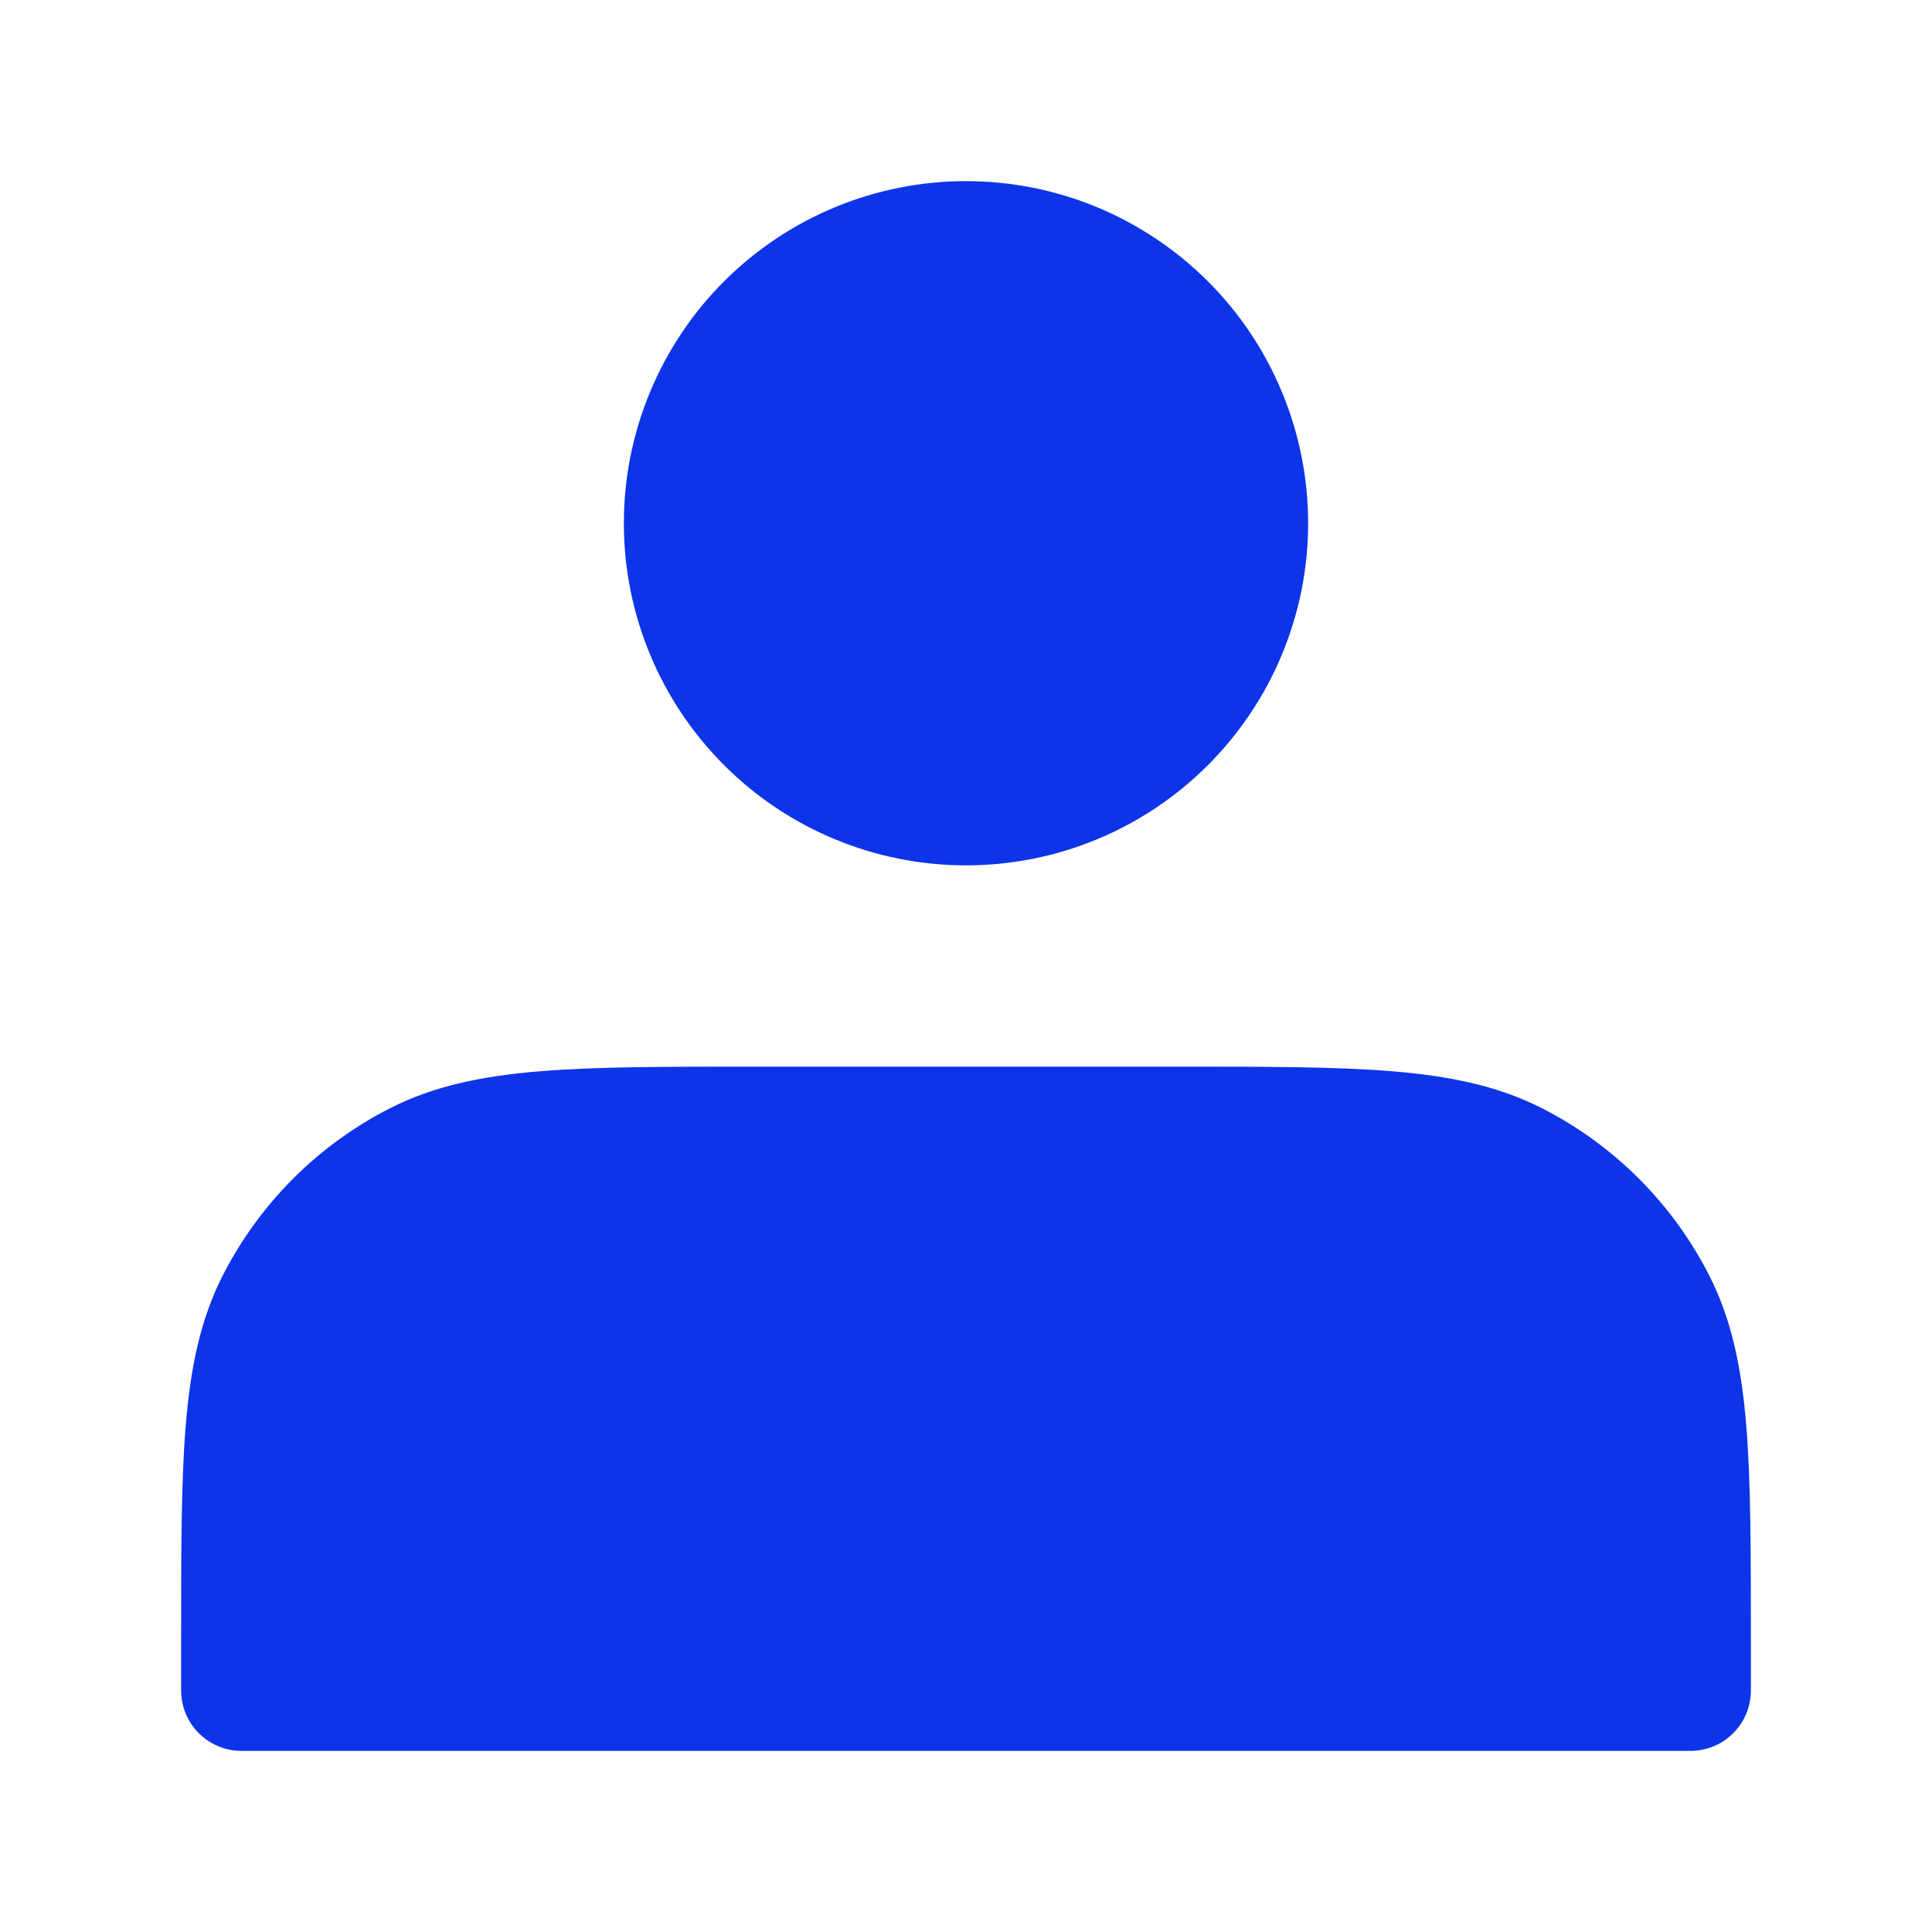
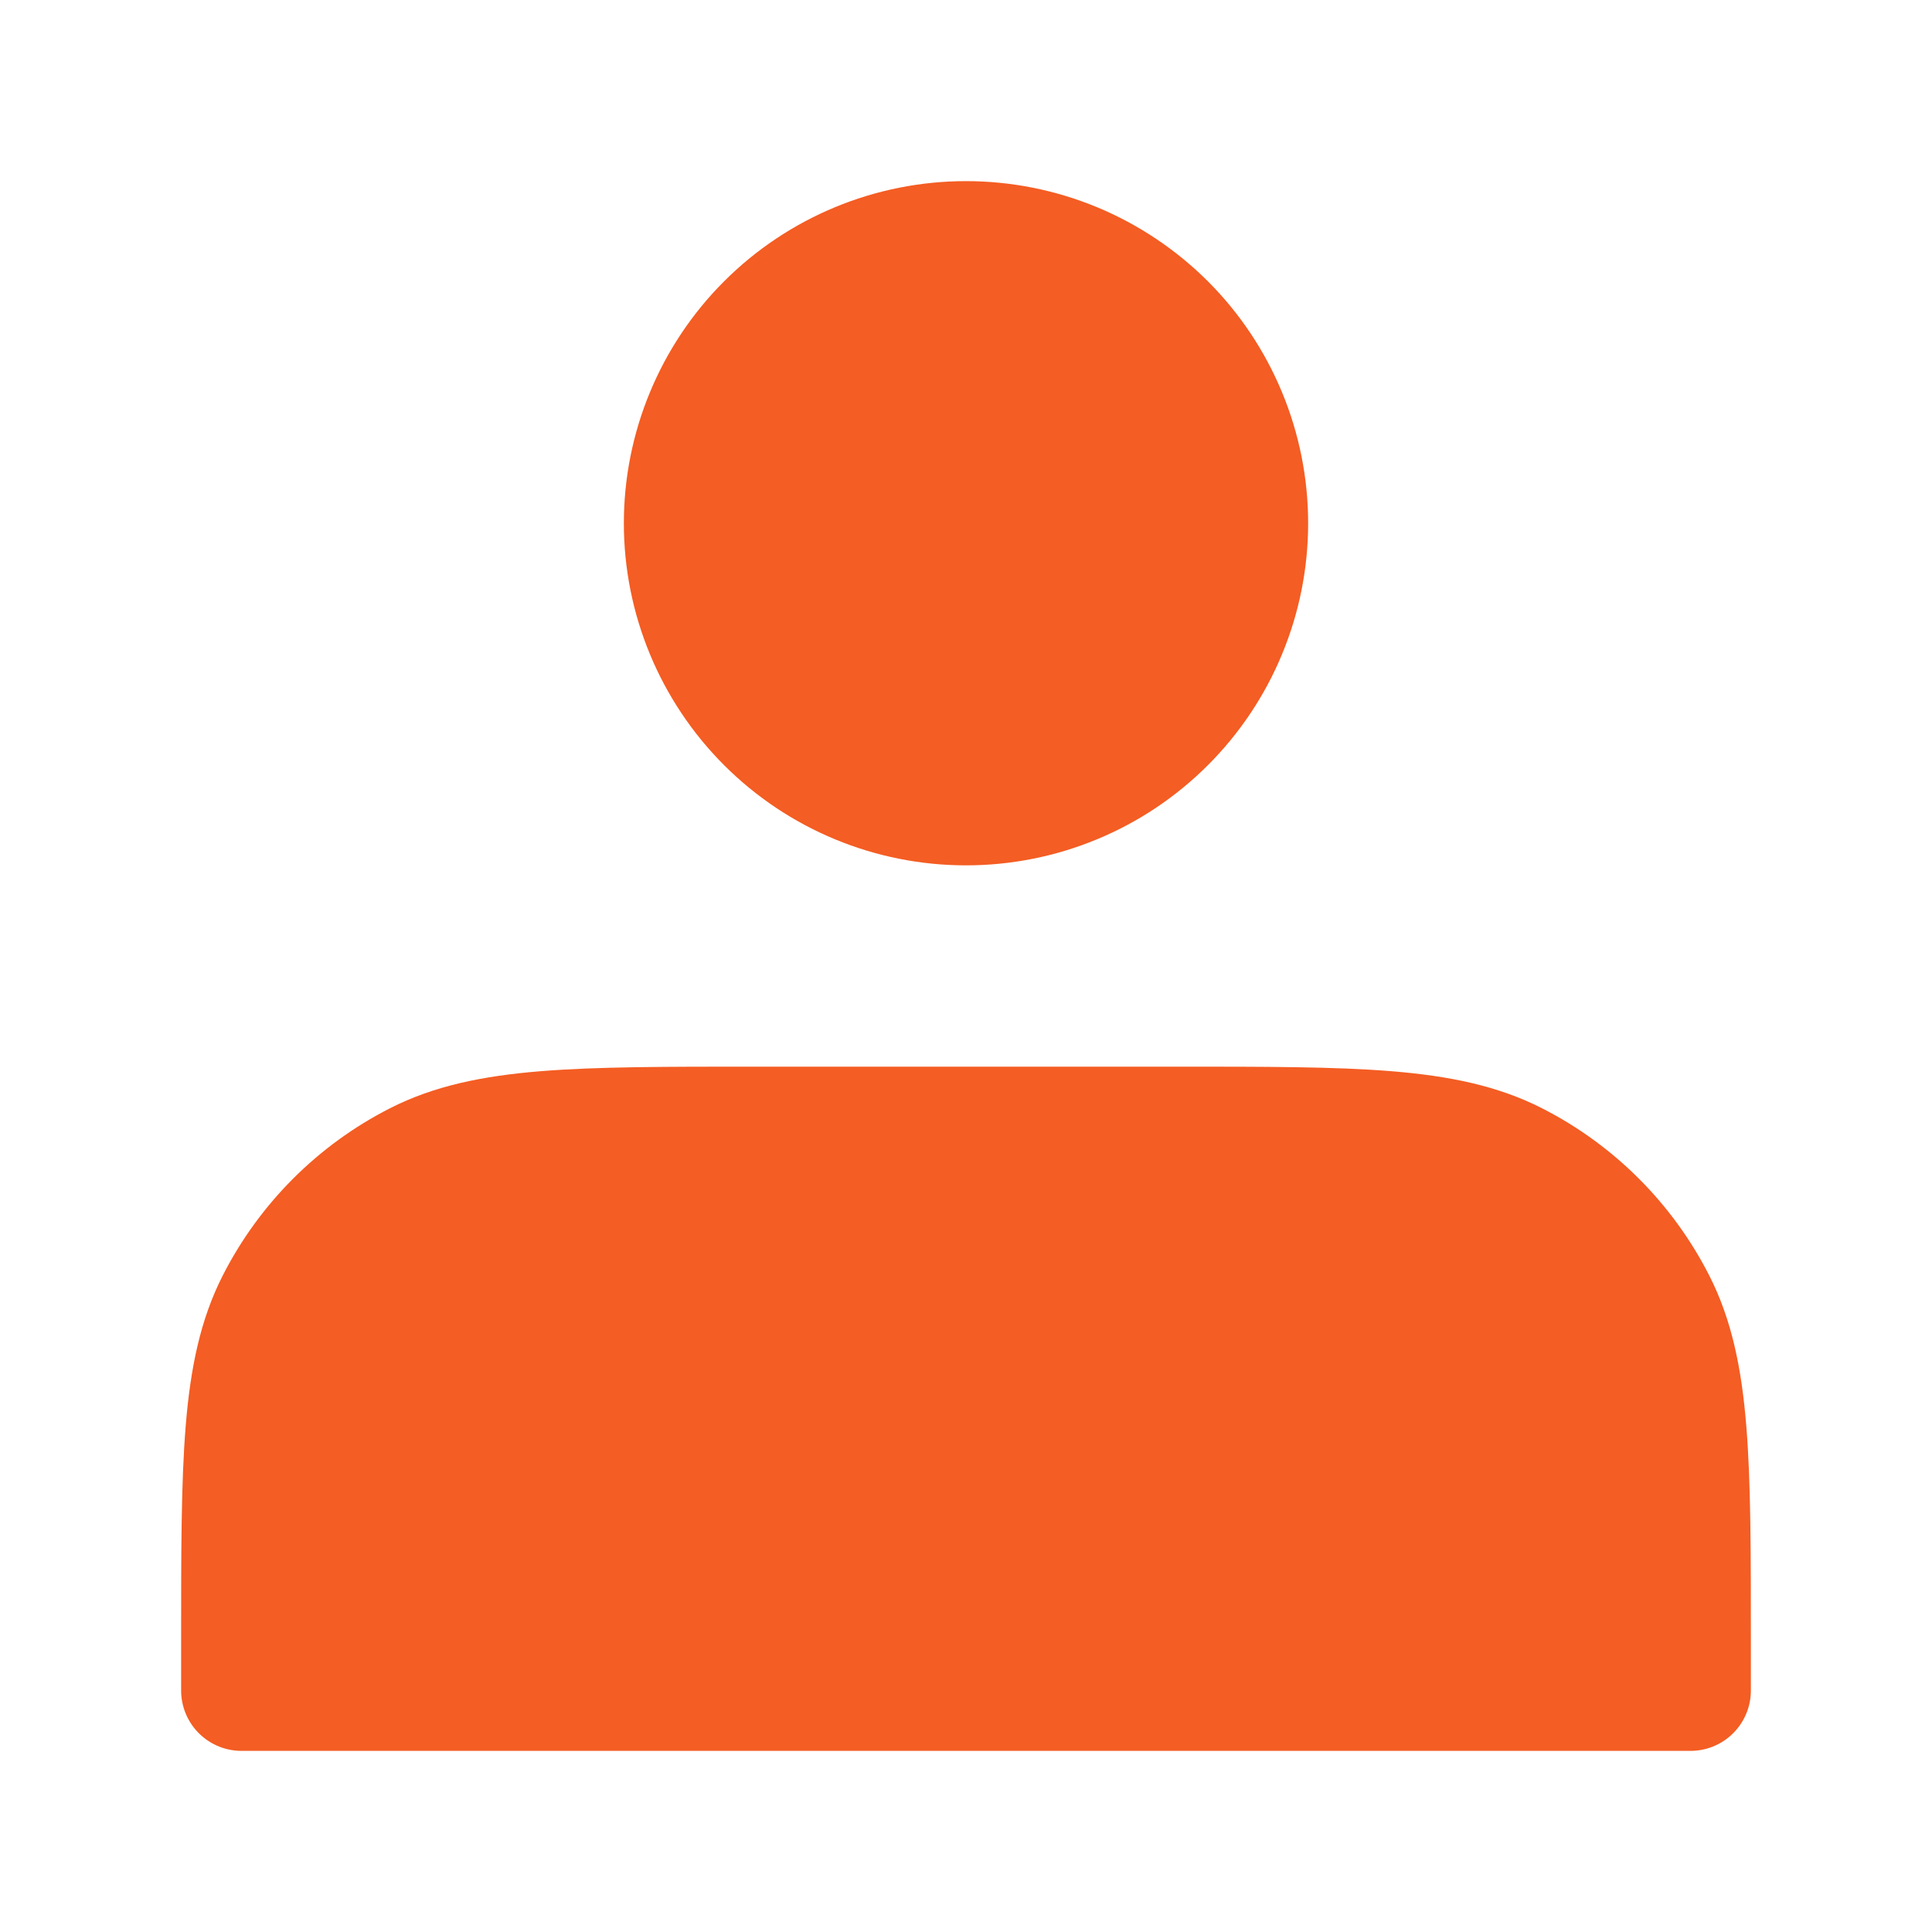
<svg xmlns="http://www.w3.org/2000/svg" width="32" height="32" viewBox="0 0 32 32" fill="none">
-   <path d="M16 13.333C16.613 13.333 17.22 13.213 17.786 12.978C18.352 12.744 18.866 12.4 19.3 11.966C19.733 11.533 20.077 11.019 20.311 10.453C20.546 9.886 20.667 9.28 20.667 8.667C20.667 8.054 20.546 7.447 20.311 6.881C20.077 6.315 19.733 5.8 19.3 5.367C18.866 4.934 18.352 4.59 17.786 4.355C17.22 4.121 16.613 4 16 4C14.762 4 13.575 4.492 12.7 5.367C11.825 6.242 11.333 7.429 11.333 8.667C11.333 9.904 11.825 11.091 12.7 11.966C13.575 12.842 14.762 13.333 16 13.333ZM4 27.2V28H28V27.2C28 24.213 28 22.72 27.419 21.579C26.907 20.575 26.091 19.759 25.088 19.248C23.947 18.667 22.453 18.667 19.467 18.667H12.533C9.547 18.667 8.053 18.667 6.912 19.248C5.909 19.759 5.093 20.575 4.581 21.579C4 22.72 4 24.213 4 27.2Z" fill="#0D34E9" stroke="#0D34E9" stroke-width="2" stroke-linecap="round" stroke-linejoin="round" />
+   <path d="M16 13.333C16.613 13.333 17.22 13.213 17.786 12.978C18.352 12.744 18.866 12.4 19.3 11.966C19.733 11.533 20.077 11.019 20.311 10.453C20.546 9.886 20.667 9.28 20.667 8.667C20.667 8.054 20.546 7.447 20.311 6.881C20.077 6.315 19.733 5.8 19.3 5.367C18.866 4.934 18.352 4.59 17.786 4.355C17.22 4.121 16.613 4 16 4C14.762 4 13.575 4.492 12.7 5.367C11.825 6.242 11.333 7.429 11.333 8.667C11.333 9.904 11.825 11.091 12.7 11.966C13.575 12.842 14.762 13.333 16 13.333ZM4 27.2V28H28V27.2C28 24.213 28 22.72 27.419 21.579C26.907 20.575 26.091 19.759 25.088 19.248C23.947 18.667 22.453 18.667 19.467 18.667H12.533C9.547 18.667 8.053 18.667 6.912 19.248C5.909 19.759 5.093 20.575 4.581 21.579C4 22.72 4 24.213 4 27.2Z" fill="#F45D23" stroke="#F45D23" stroke-width="2" stroke-linecap="round" stroke-linejoin="round" />
</svg>
